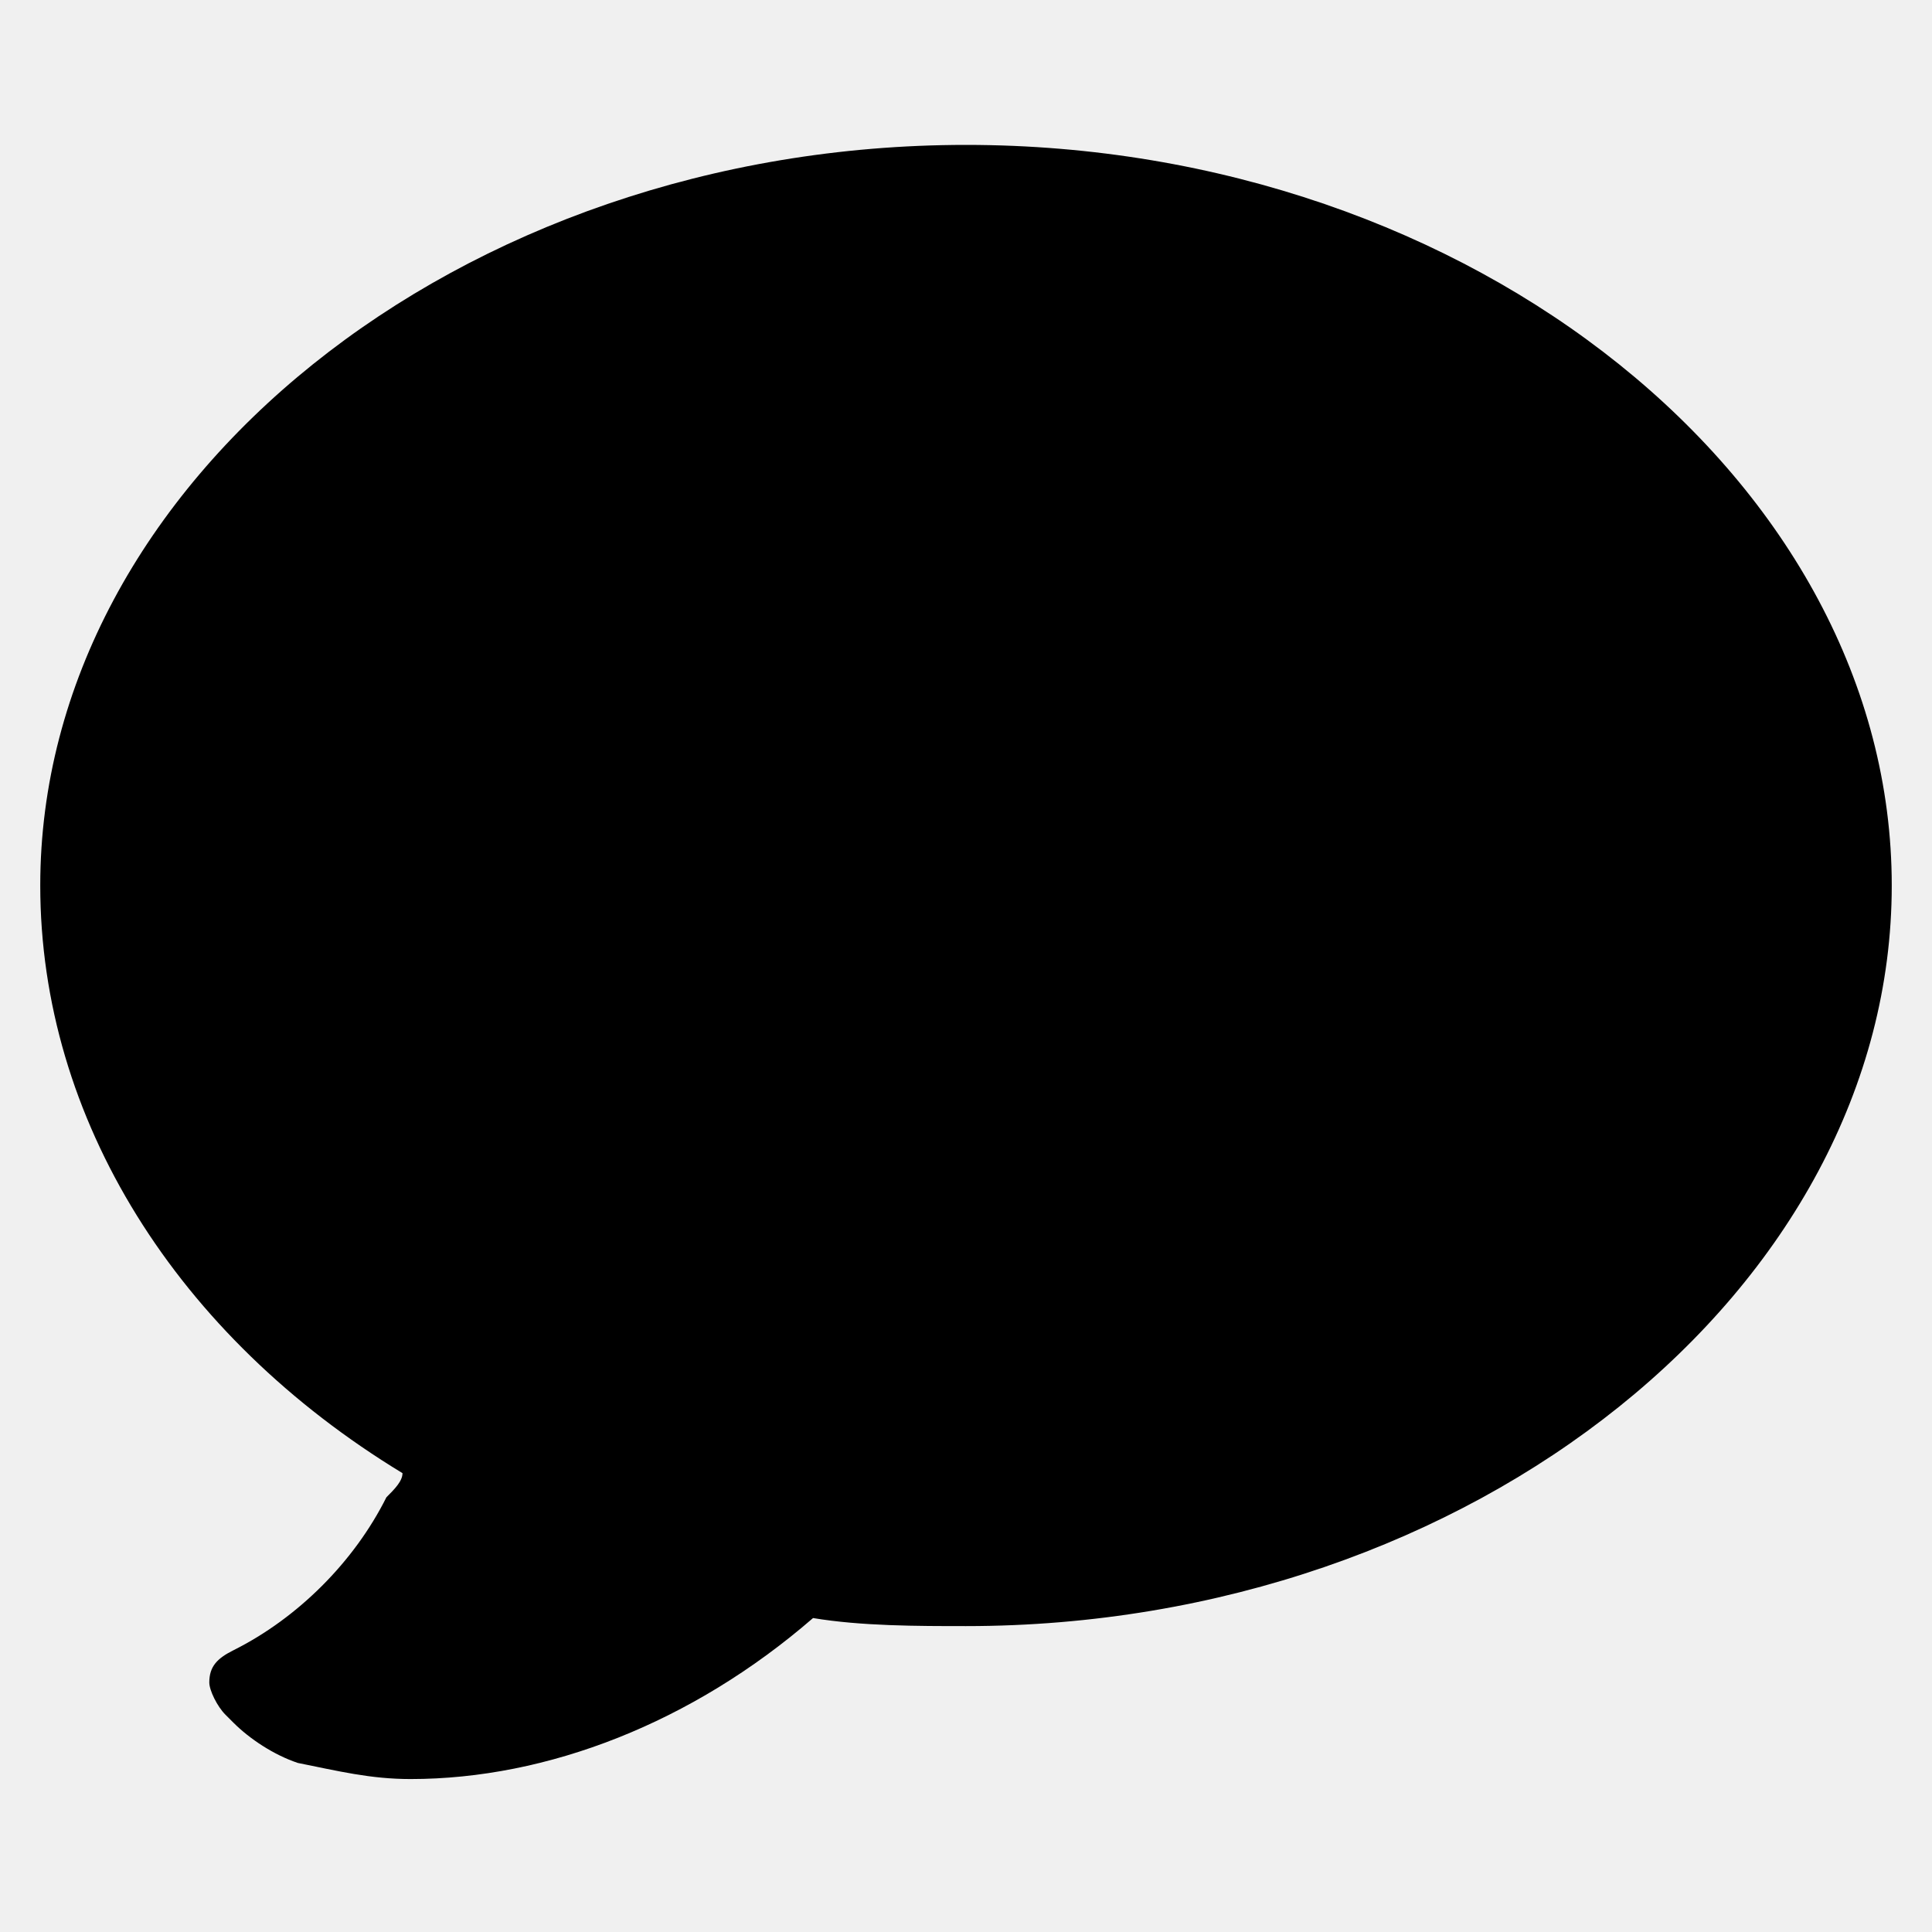
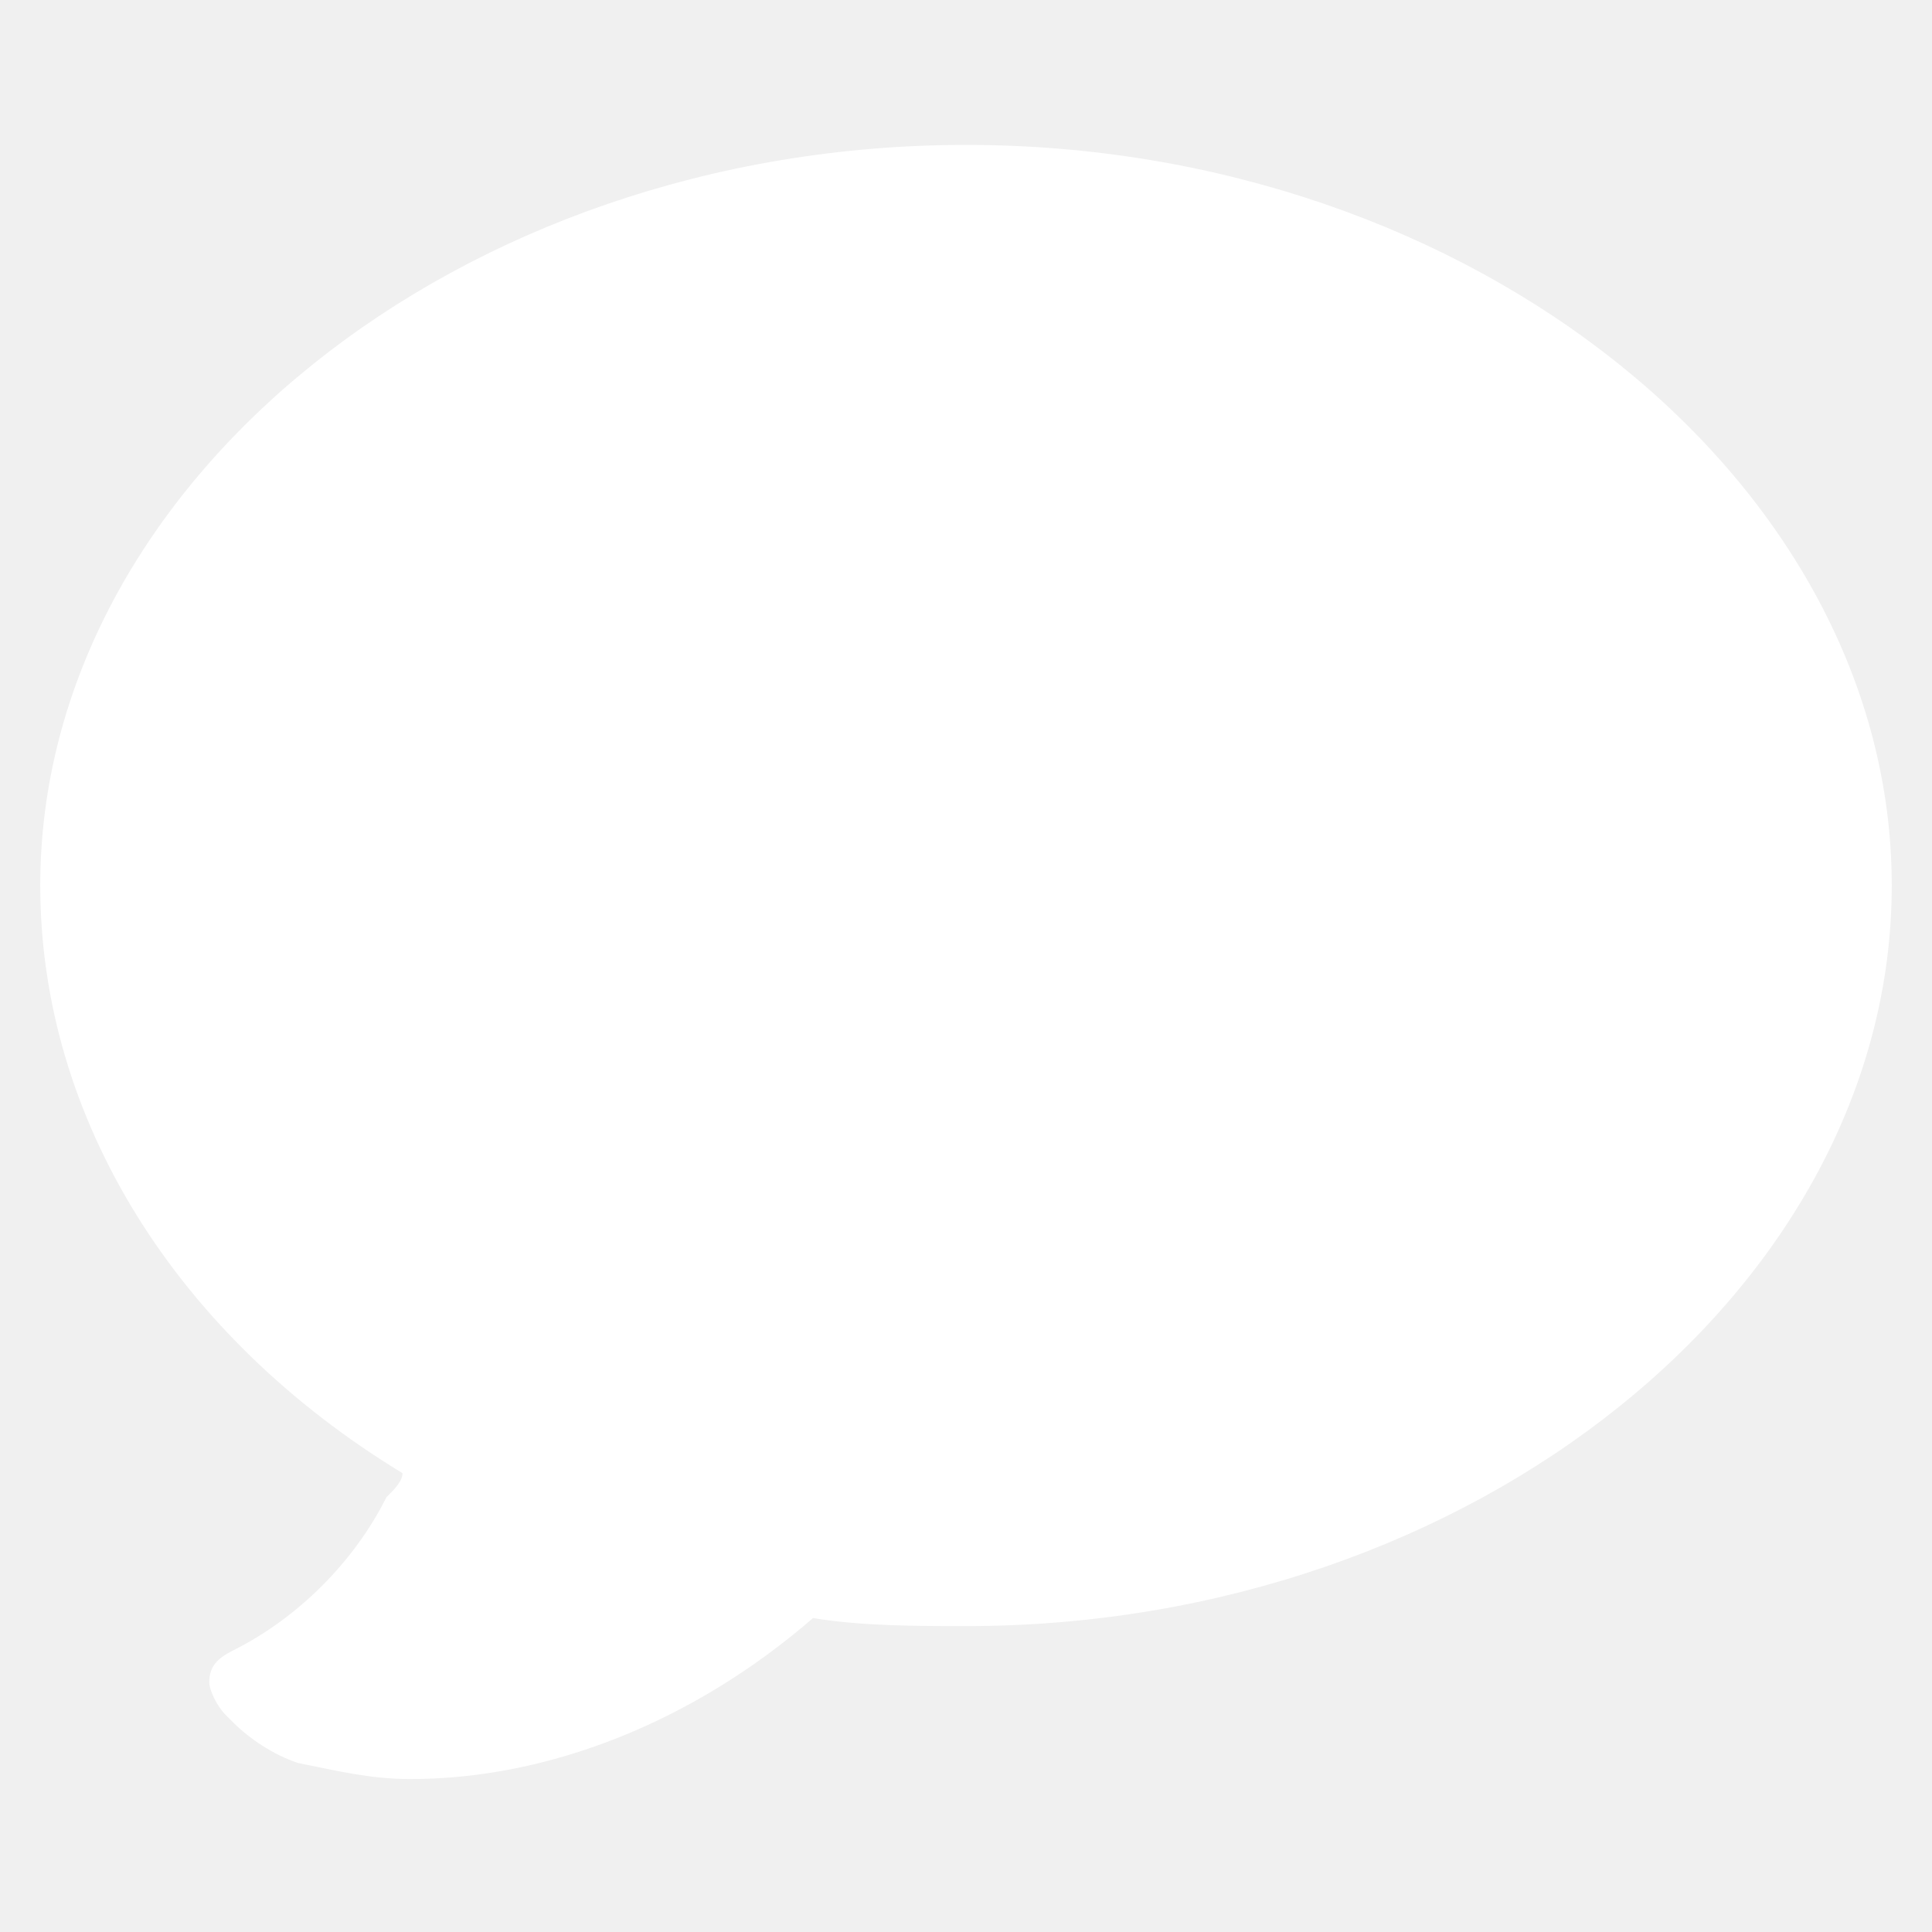
- <svg xmlns="http://www.w3.org/2000/svg" enable-background="new 0 0 24 24" height="24px" id="Layer_1" version="1.1" viewBox="0 0 24 24" width="24px" xml:space="preserve">
+ <svg xmlns="http://www.w3.org/2000/svg" version="1.1" id="Layer_1" x="0px" y="0px" viewBox="0 0 24 24" style="enable-background:new 0 0 24 24;" xml:space="preserve">
+   <style type="text/css">
+ 	.st0{fill:#FFFFFF;}
+ </style>
  <g>
-     <path d="M5.1,22.1c-0.5,0-0.9-0.1-1.4-0.2c-0.3-0.1-0.6-0.3-0.8-0.5l-0.1-0.1c-0.1-0.1-0.2-0.3-0.2-0.4c0-0.2,0.1-0.3,0.3-0.4   c0.8-0.4,1.5-1.1,1.9-1.9C4.9,18.5,5,18.4,5,18.3c-2.8-1.7-4.5-4.4-4.5-7.3c0-5,5.2-9.2,11.5-9.2S23.5,6,23.5,11   c0,5-5.2,9.2-11.5,9.2c-0.6,0-1.3,0-1.9-0.1C8.6,21.4,6.8,22.1,5.1,22.1z" />
+     <path class="st0" d="M5.1,22.1c-0.5,0-0.9-0.1-1.4-0.2c-0.3-0.1-0.6-0.3-0.8-0.5l-0.1-0.1c-0.1-0.1-0.2-0.3-0.2-0.4   c0-0.2,0.1-0.3,0.3-0.4c0.8-0.4,1.5-1.1,1.9-1.9C4.9,18.5,5,18.4,5,18.3c-2.8-1.7-4.5-4.4-4.5-7.3c0-5,5.2-9.2,11.5-9.2   S23.5,6,23.5,11s-5.2,9.2-11.5,9.2c-0.6,0-1.3,0-1.9-0.1C8.6,21.4,6.8,22.1,5.1,22.1z" />
  </g>
</svg>
